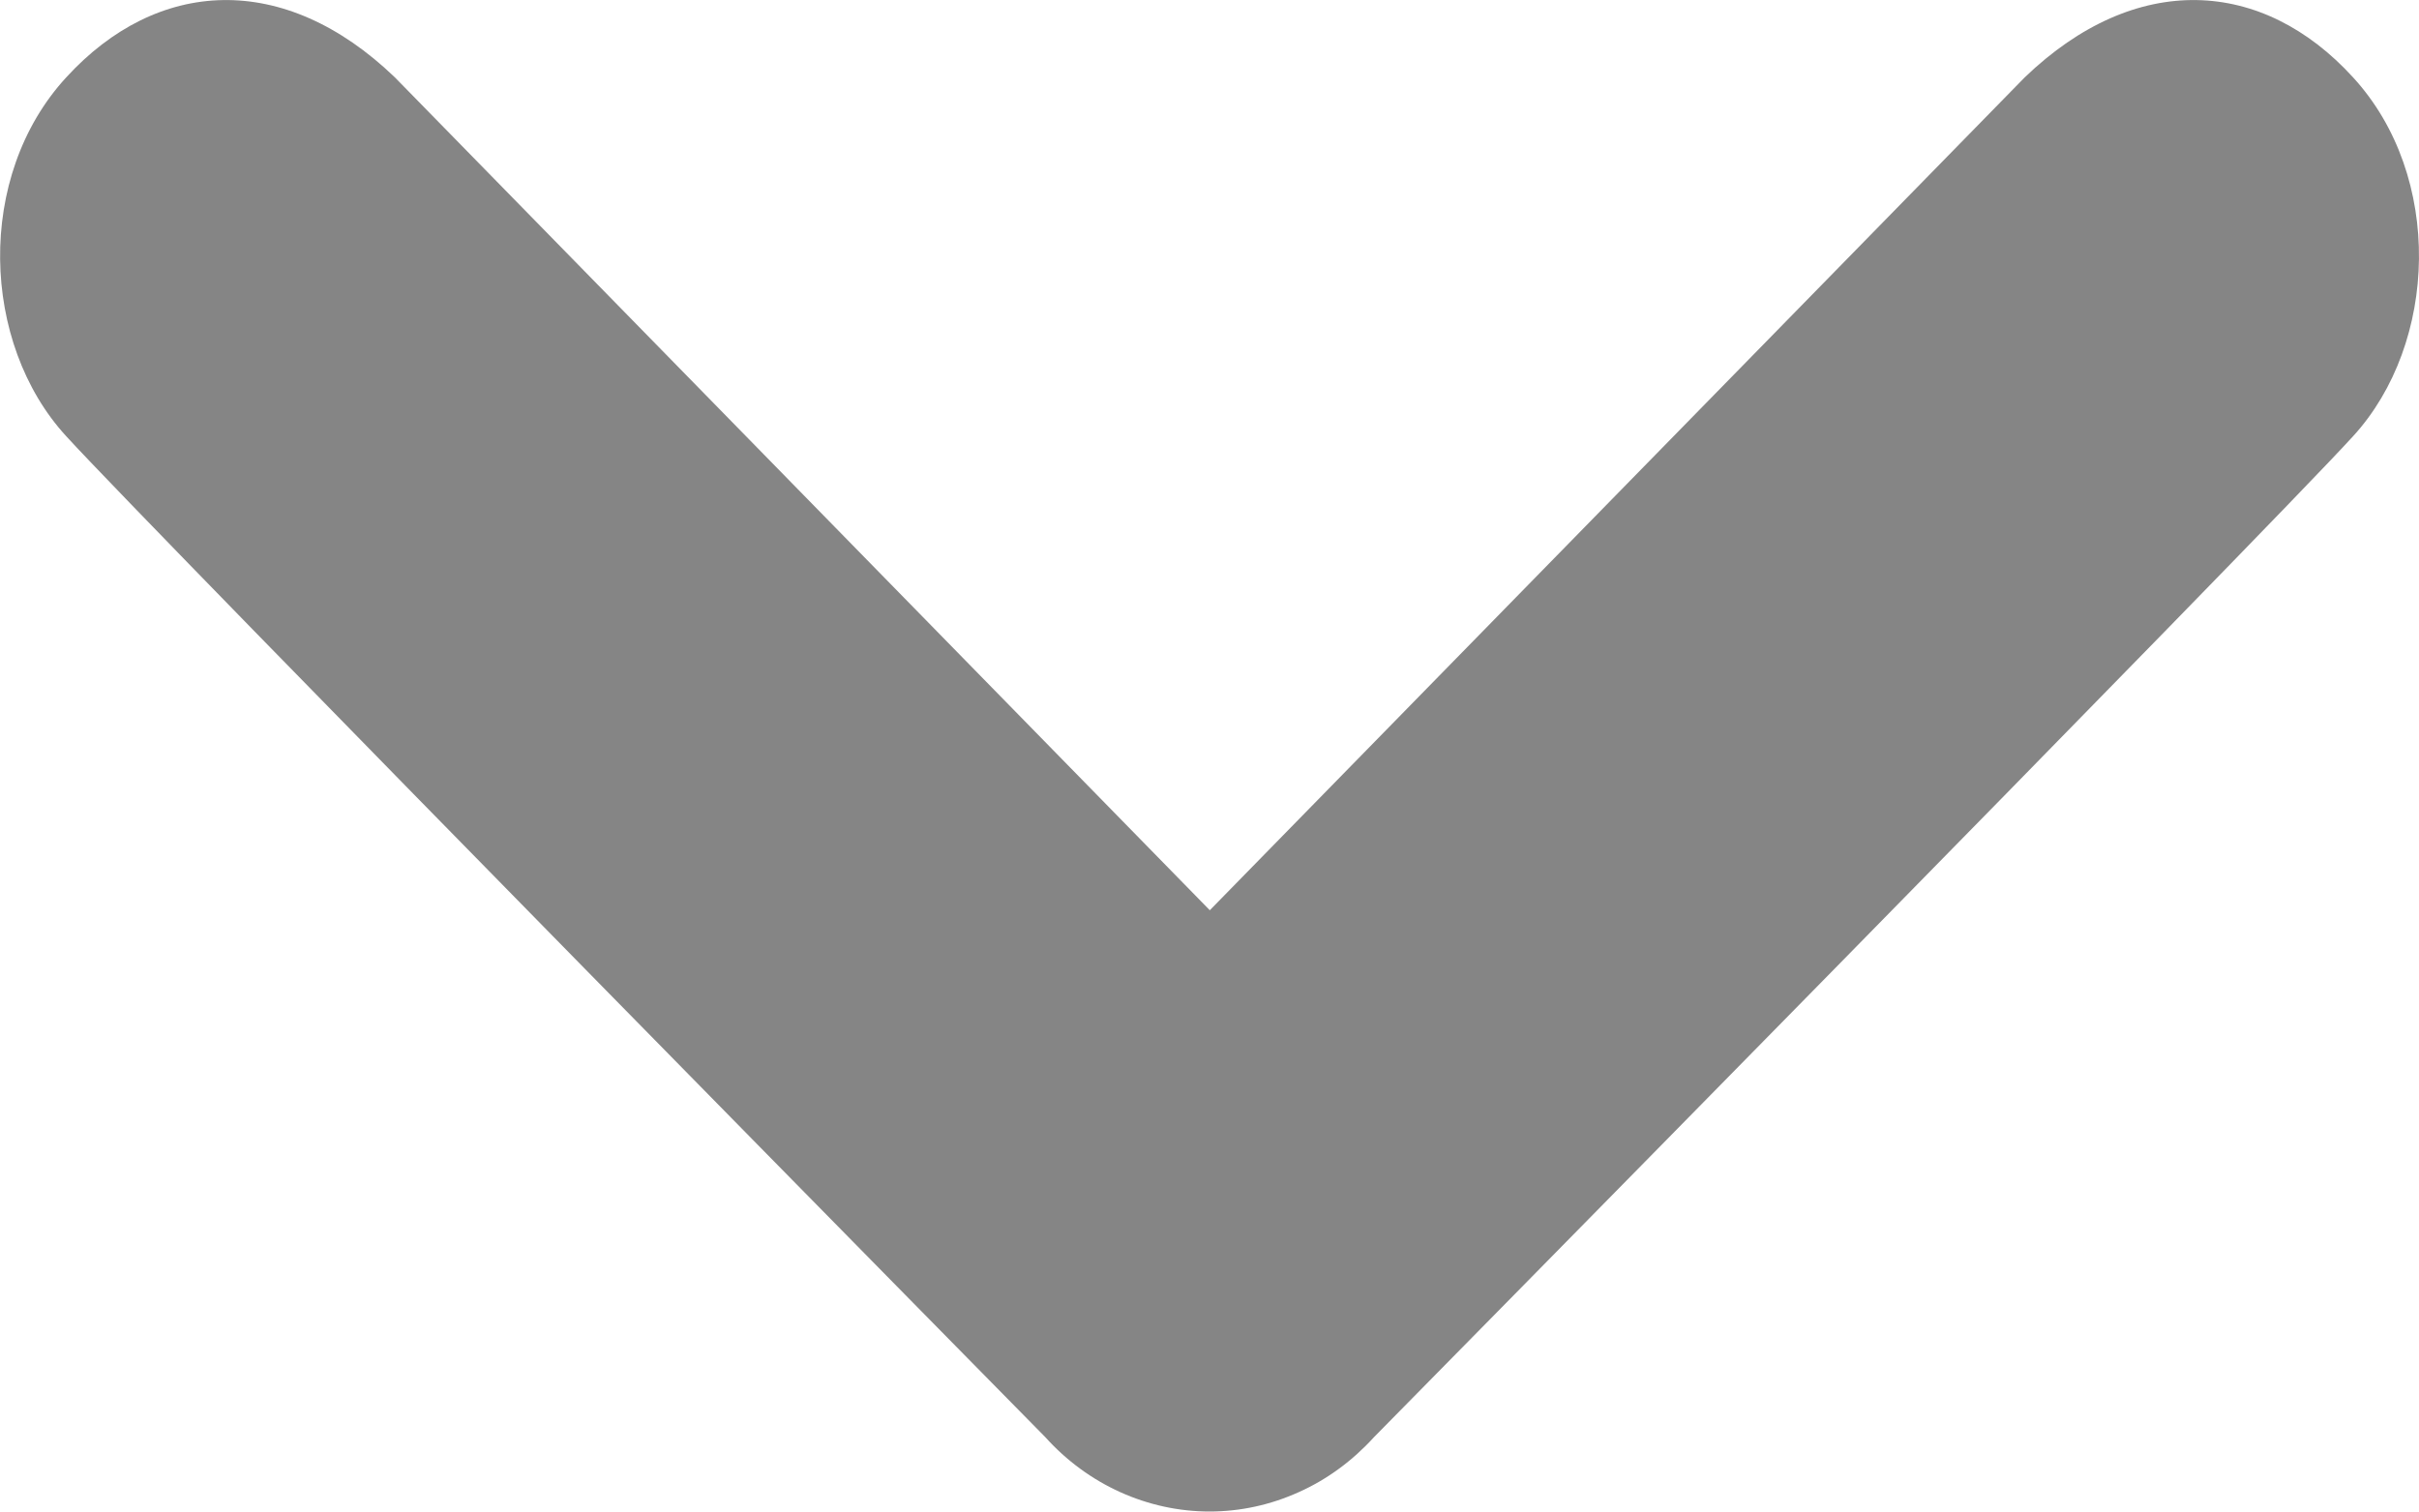
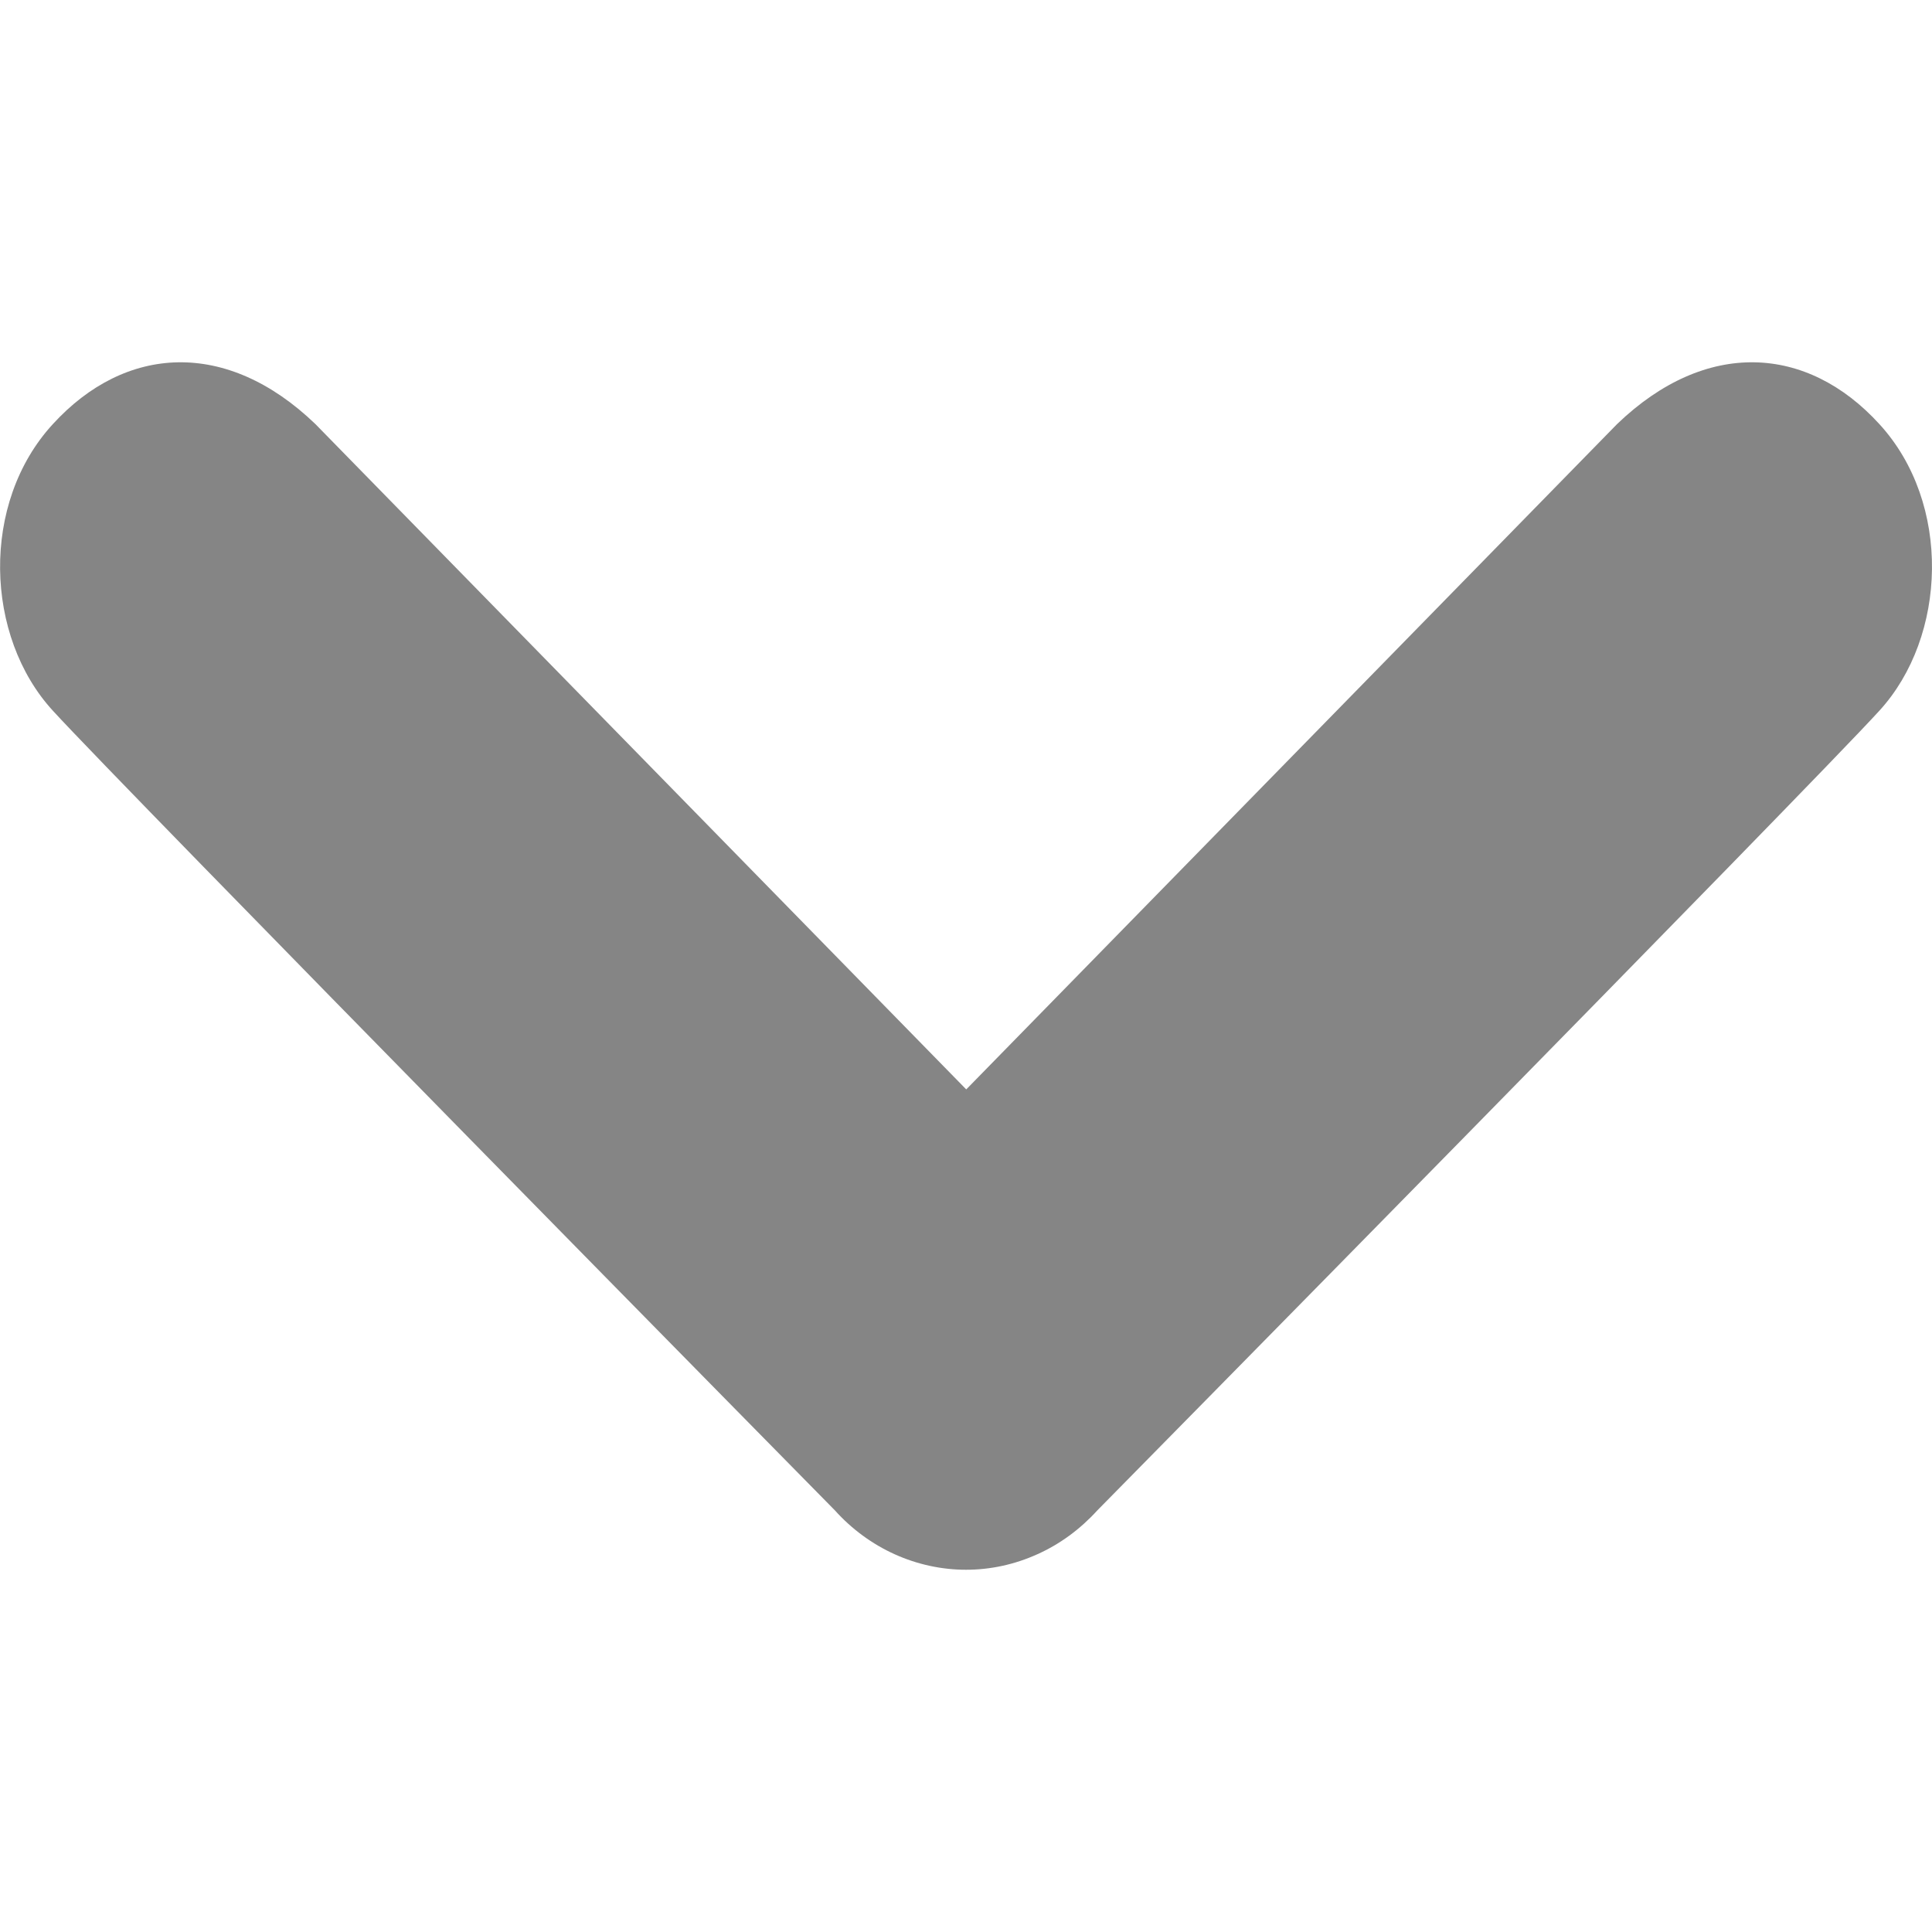
- <svg xmlns="http://www.w3.org/2000/svg" width="8" height="5" viewBox="0 0 8 5" fill="none">
+ <svg xmlns="http://www.w3.org/2000/svg" width="20" height="20" viewBox="0 0 8 5" fill="none">
  <path d="M0.219 0.256C0.519 -0.072 0.938 -0.098 1.306 0.256L4.001 3.011L6.696 0.256C7.064 -0.098 7.483 -0.072 7.782 0.256C8.082 0.583 8.063 1.136 7.782 1.443C7.502 1.751 4.544 4.754 4.544 4.754C4.473 4.832 4.389 4.894 4.295 4.936C4.202 4.978 4.102 5 4 5C3.899 5 3.798 4.978 3.705 4.936C3.612 4.894 3.527 4.832 3.457 4.754C3.457 4.754 0.5 1.751 0.219 1.443C-0.063 1.136 -0.082 0.583 0.219 0.256Z" fill="#858585" />
</svg>
